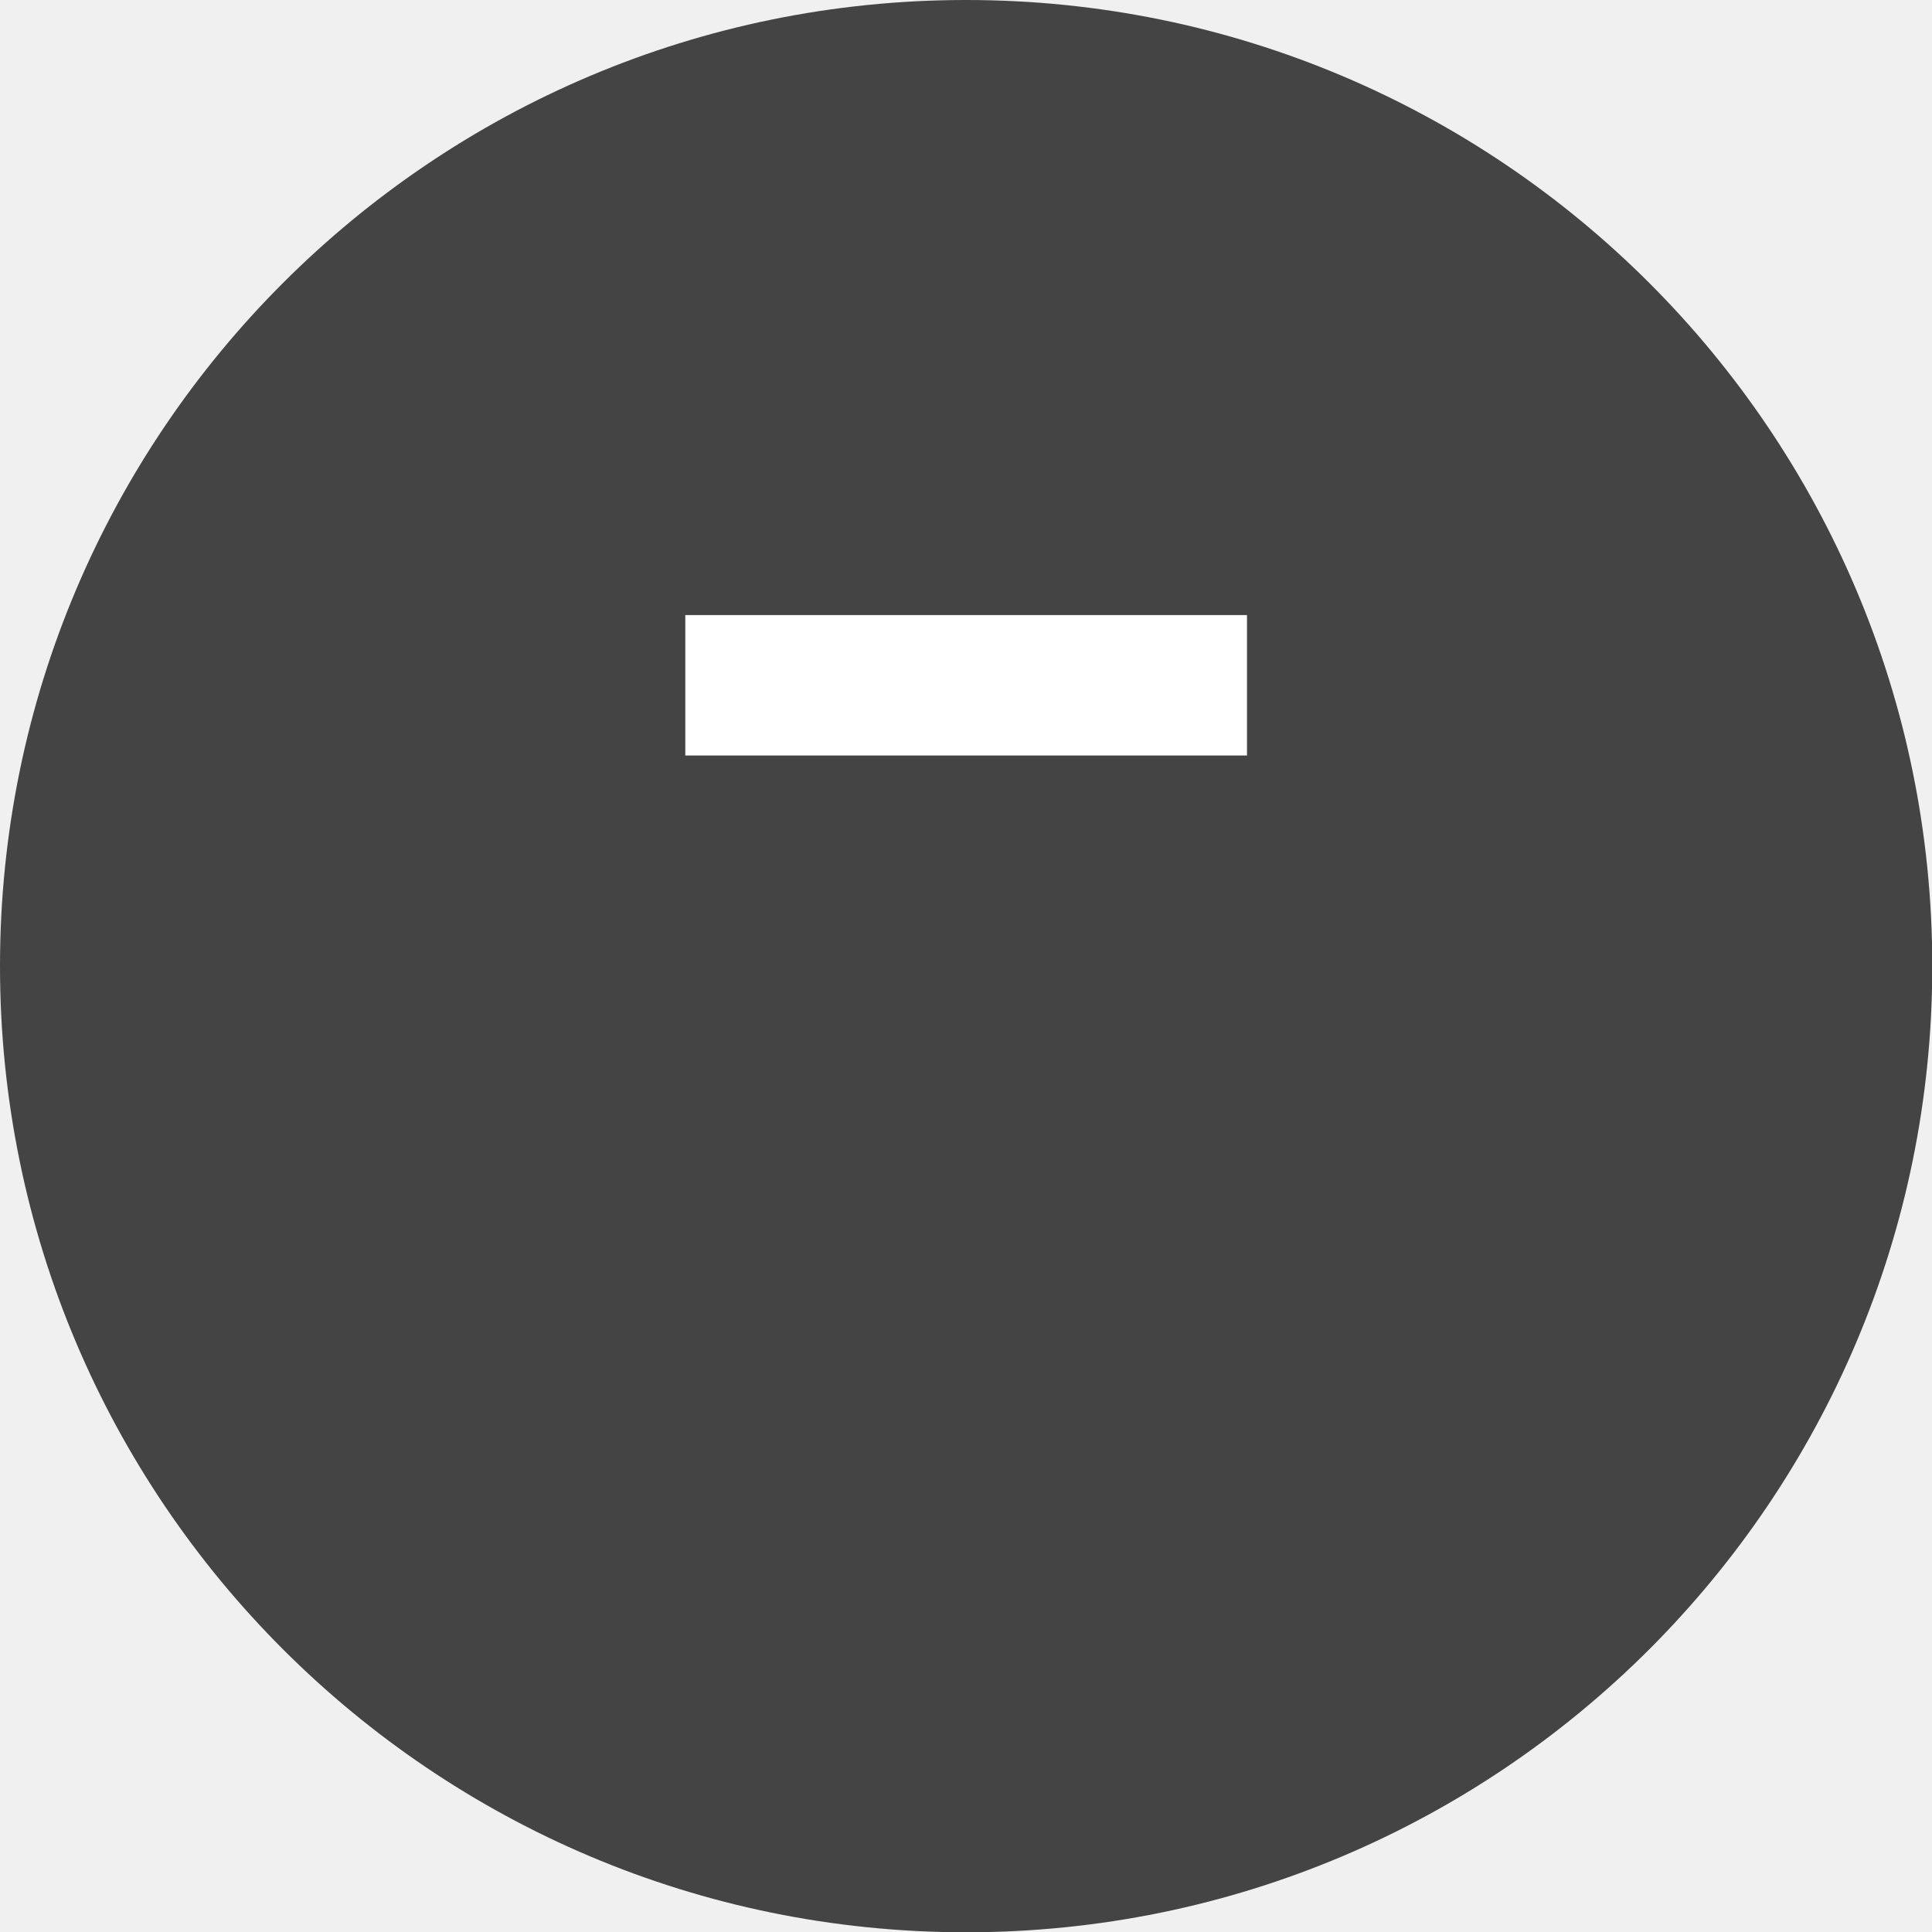
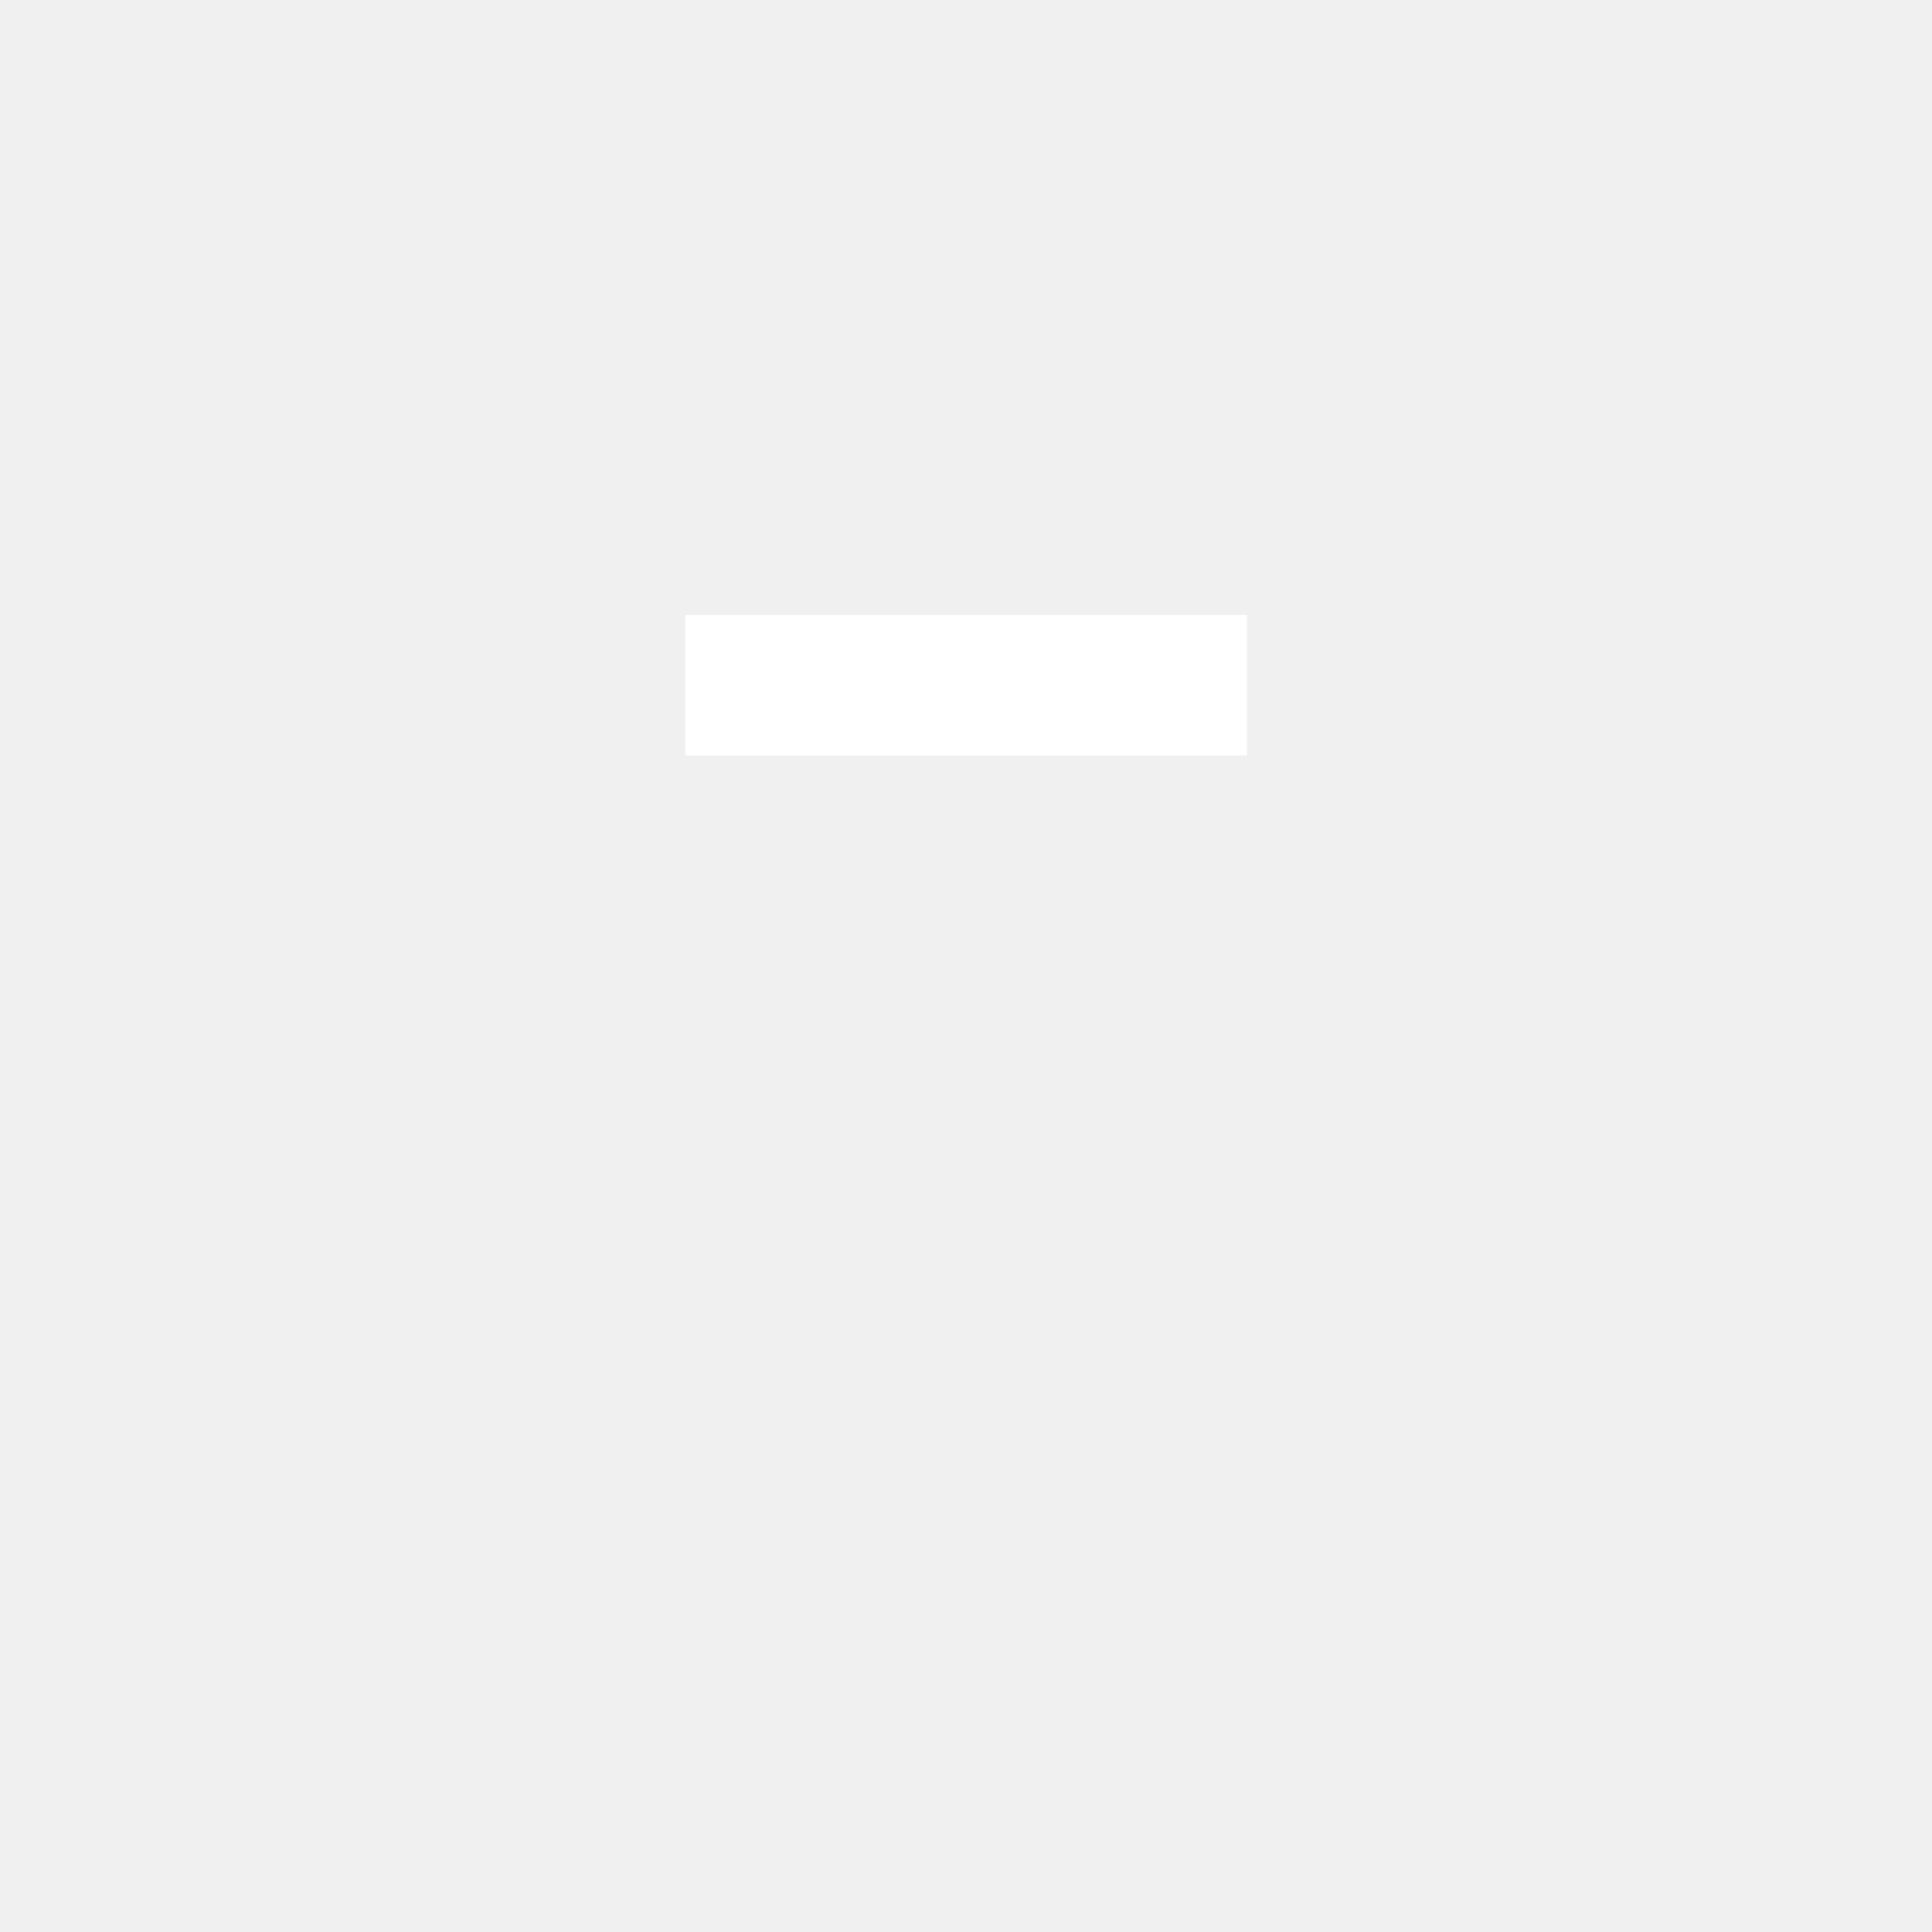
<svg xmlns="http://www.w3.org/2000/svg" width="26" height="26" viewBox="0 0 6.879 6.879" version="1.1" id="svg1">
  <defs id="defs1" />
  <g id="layer1">
-     <circle style="fill:#444444;fill-opacity:1;stroke:none;stroke-width:0.529;stroke-linecap:square;stroke-dasharray:none;stroke-opacity:1" id="circle2" cx="3.44" cy="3.44" r="3.44" />
    <path style="fill:#ffffff" d="M 2.44 2.19 L 2.44 2.69 L 4.44 2.69 L 4.44 2.19 L 2.44 2.19 Z" />
  </g>
</svg>
